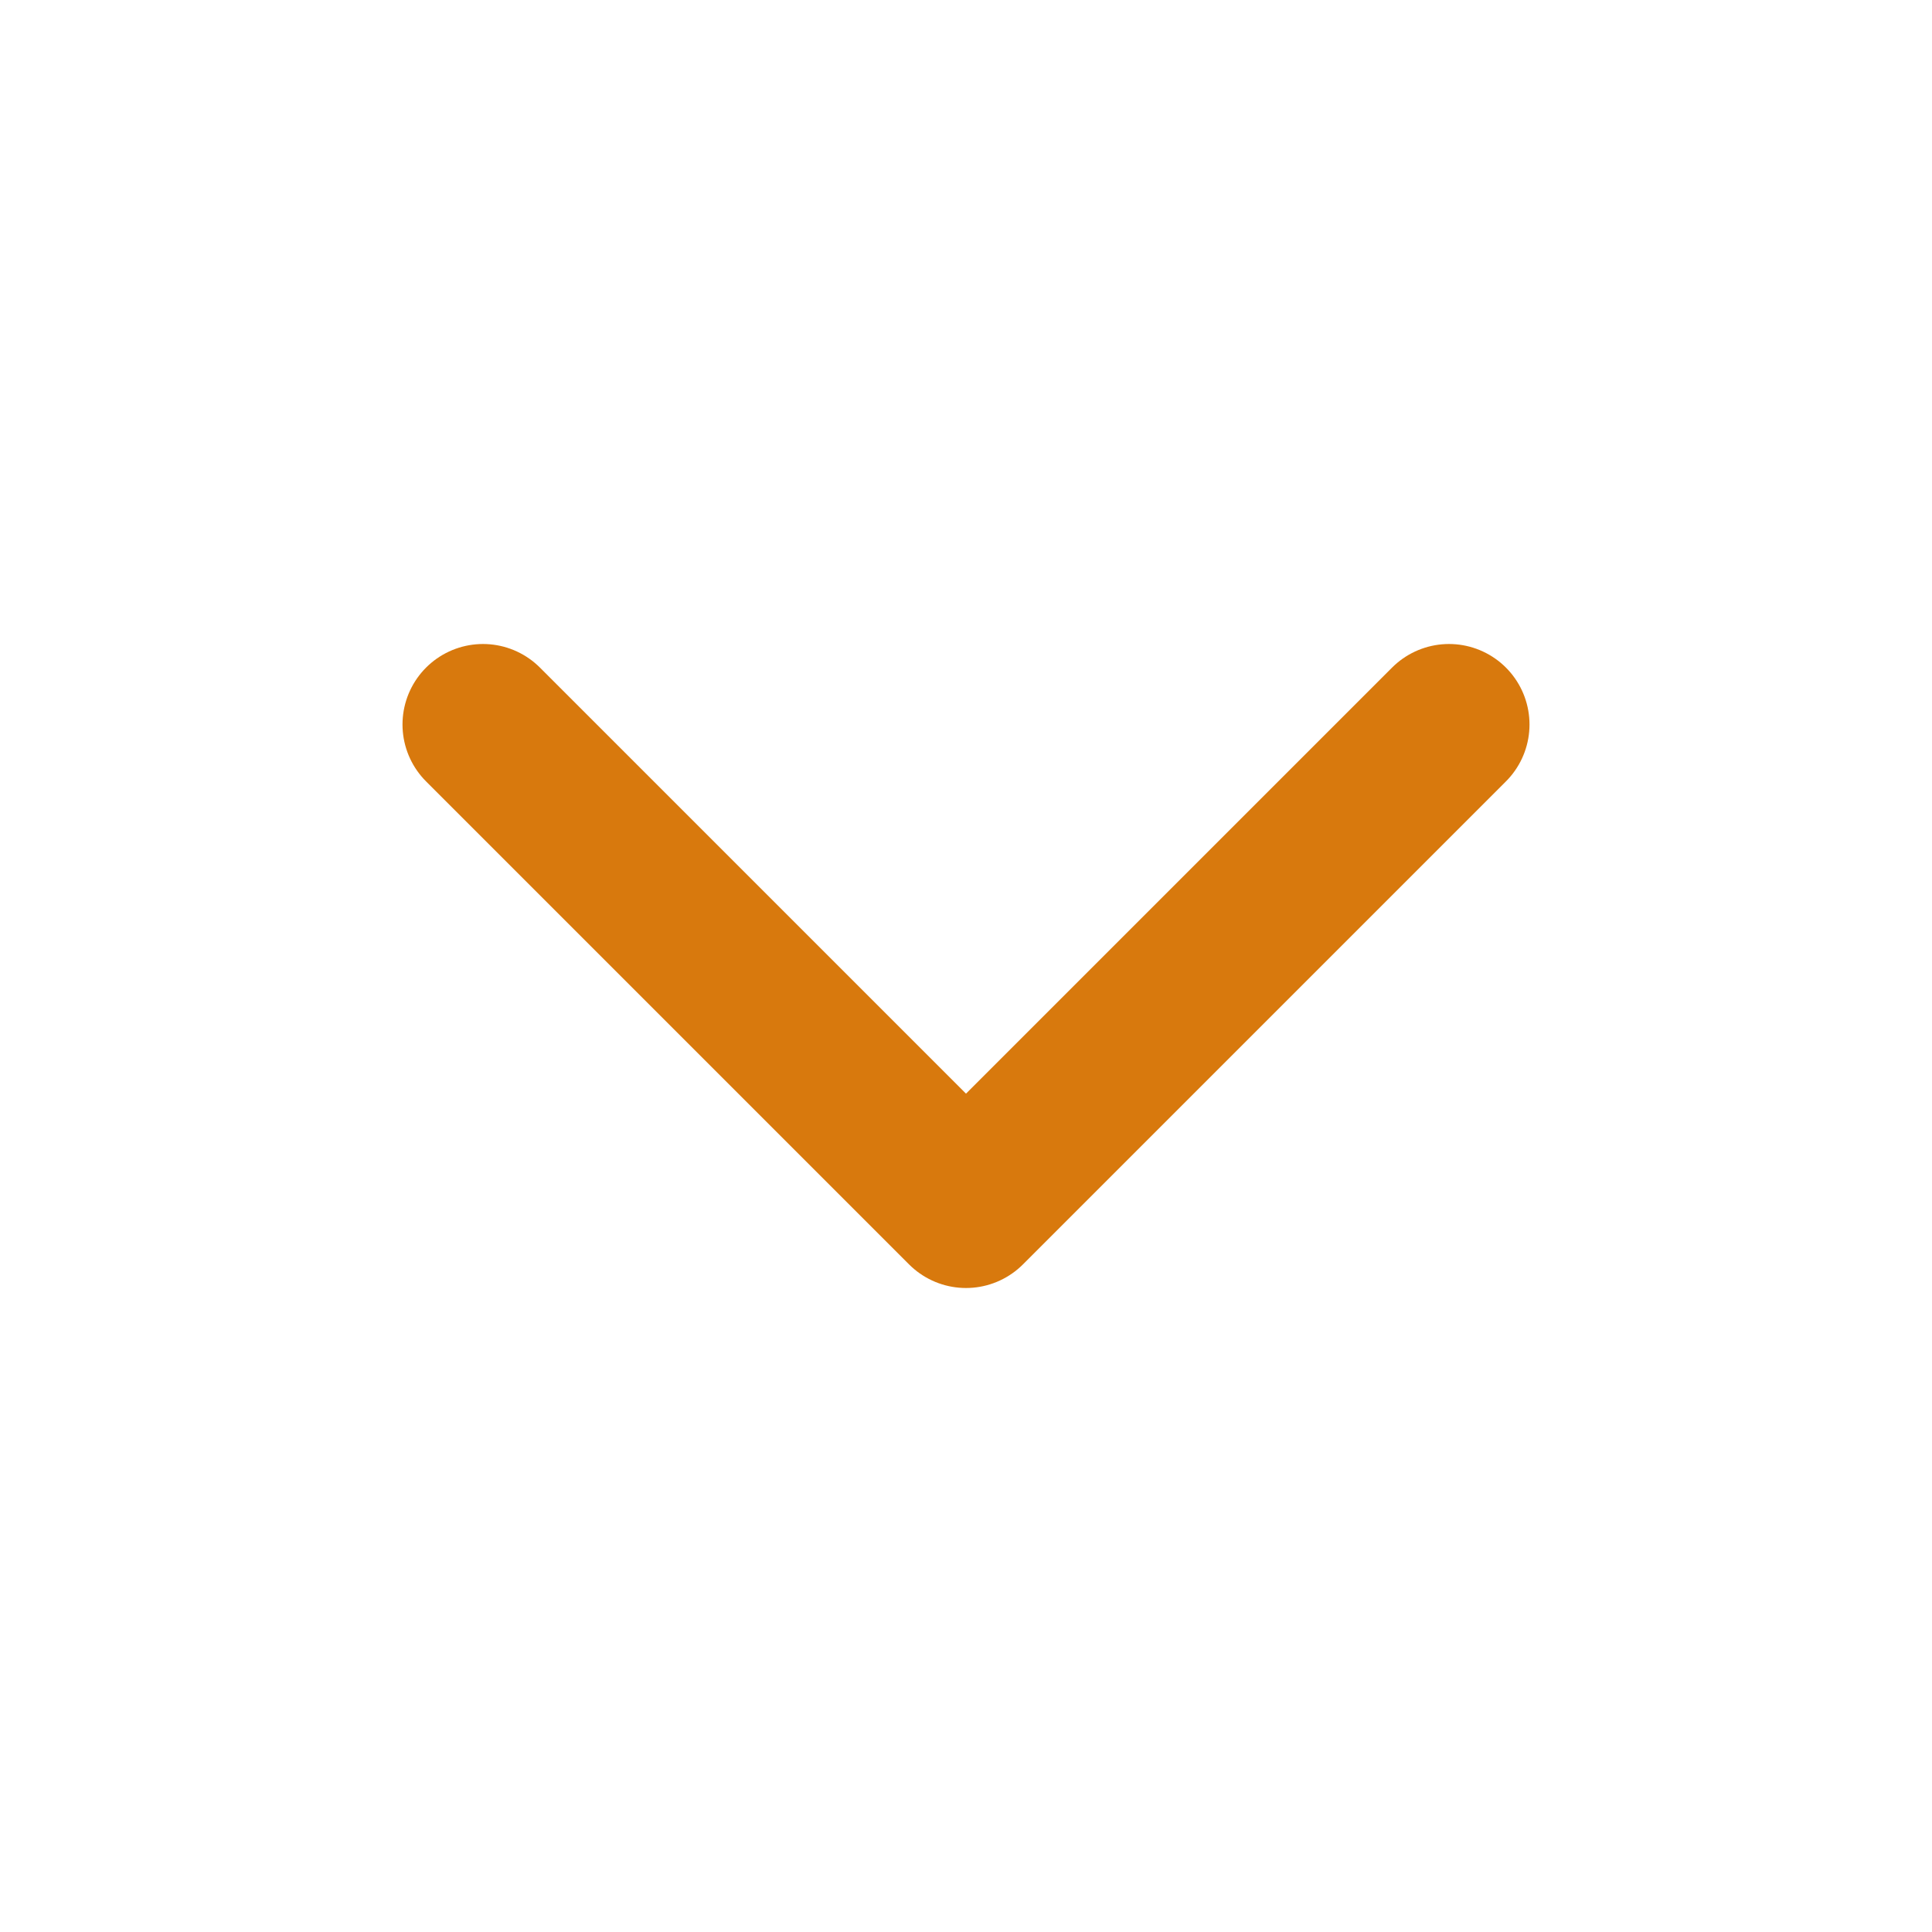
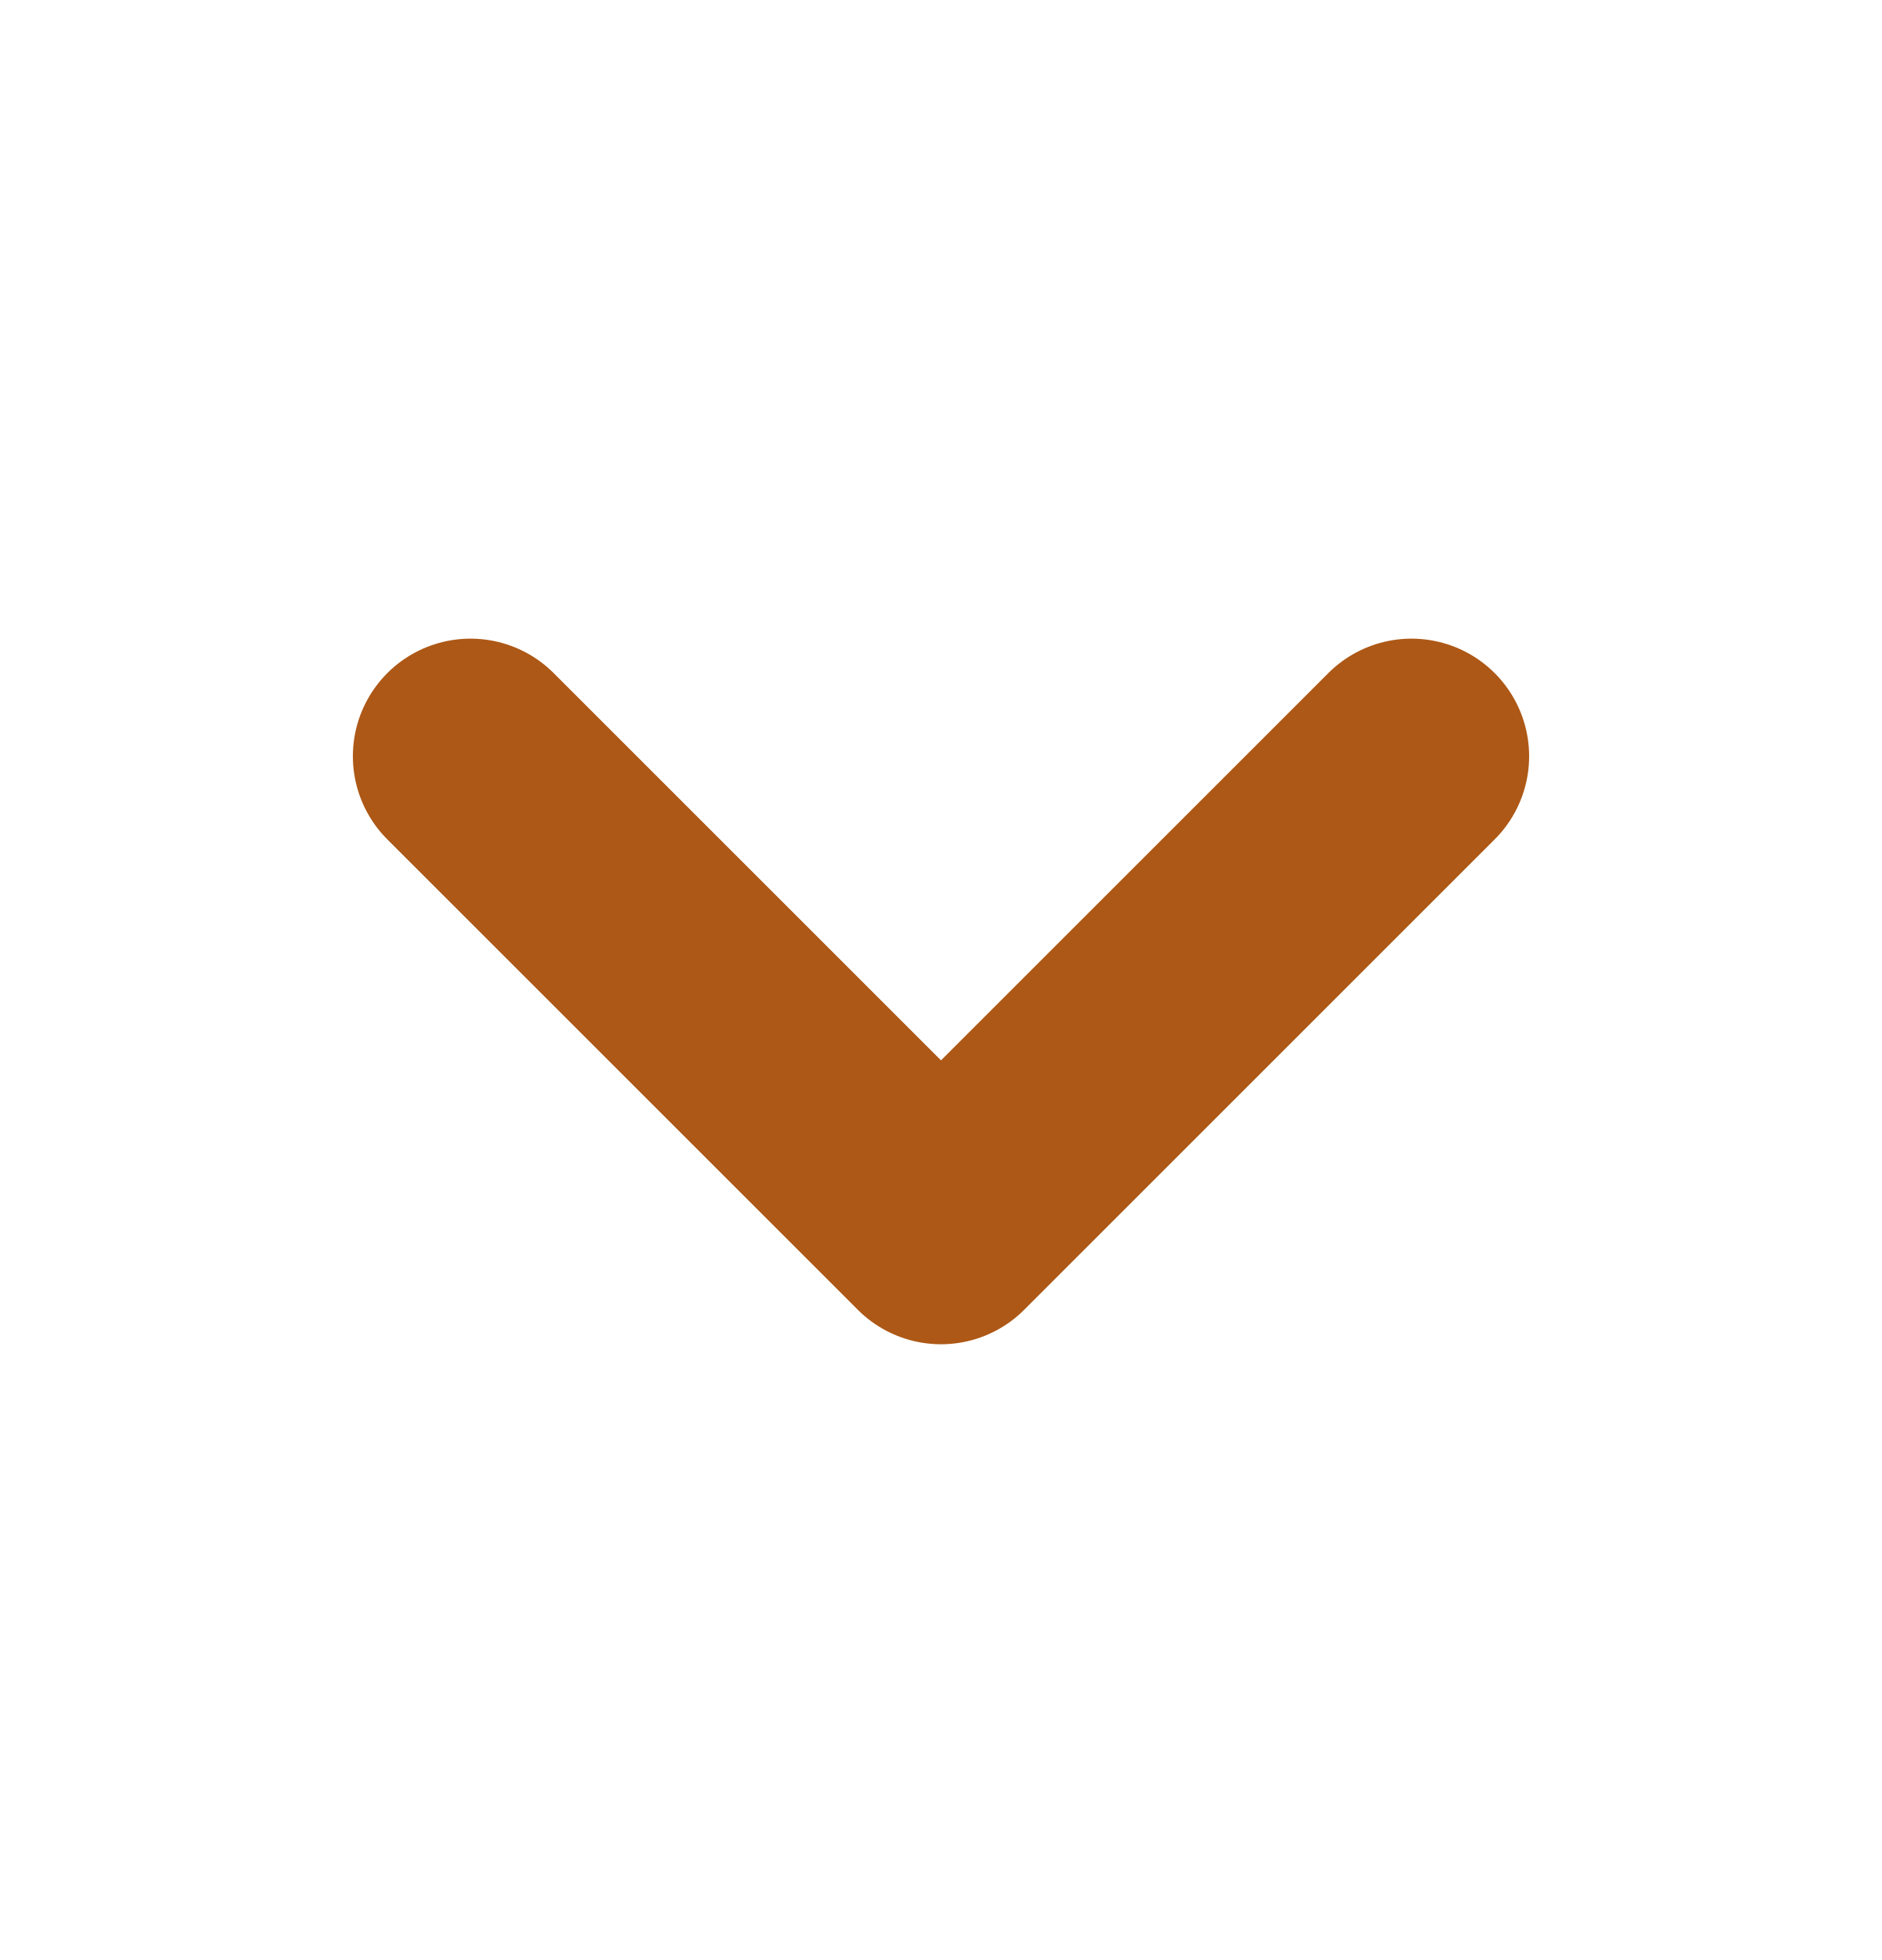
- <svg xmlns="http://www.w3.org/2000/svg" width="24" height="24" viewBox="0 0 24 24" fill="none">
-   <path d="M6 9L12 15L18 9" stroke="#D8790D" stroke-width="2" stroke-linecap="round" stroke-linejoin="round" />
+ <svg xmlns="http://www.w3.org/2000/svg" width="24" height="25" viewBox="0 0 24 25" fill="none">
+   <path d="M6 9.646L12 15.646L18 9.646" stroke="#AD5816" stroke-width="3" stroke-linecap="round" stroke-linejoin="round" />
</svg>
